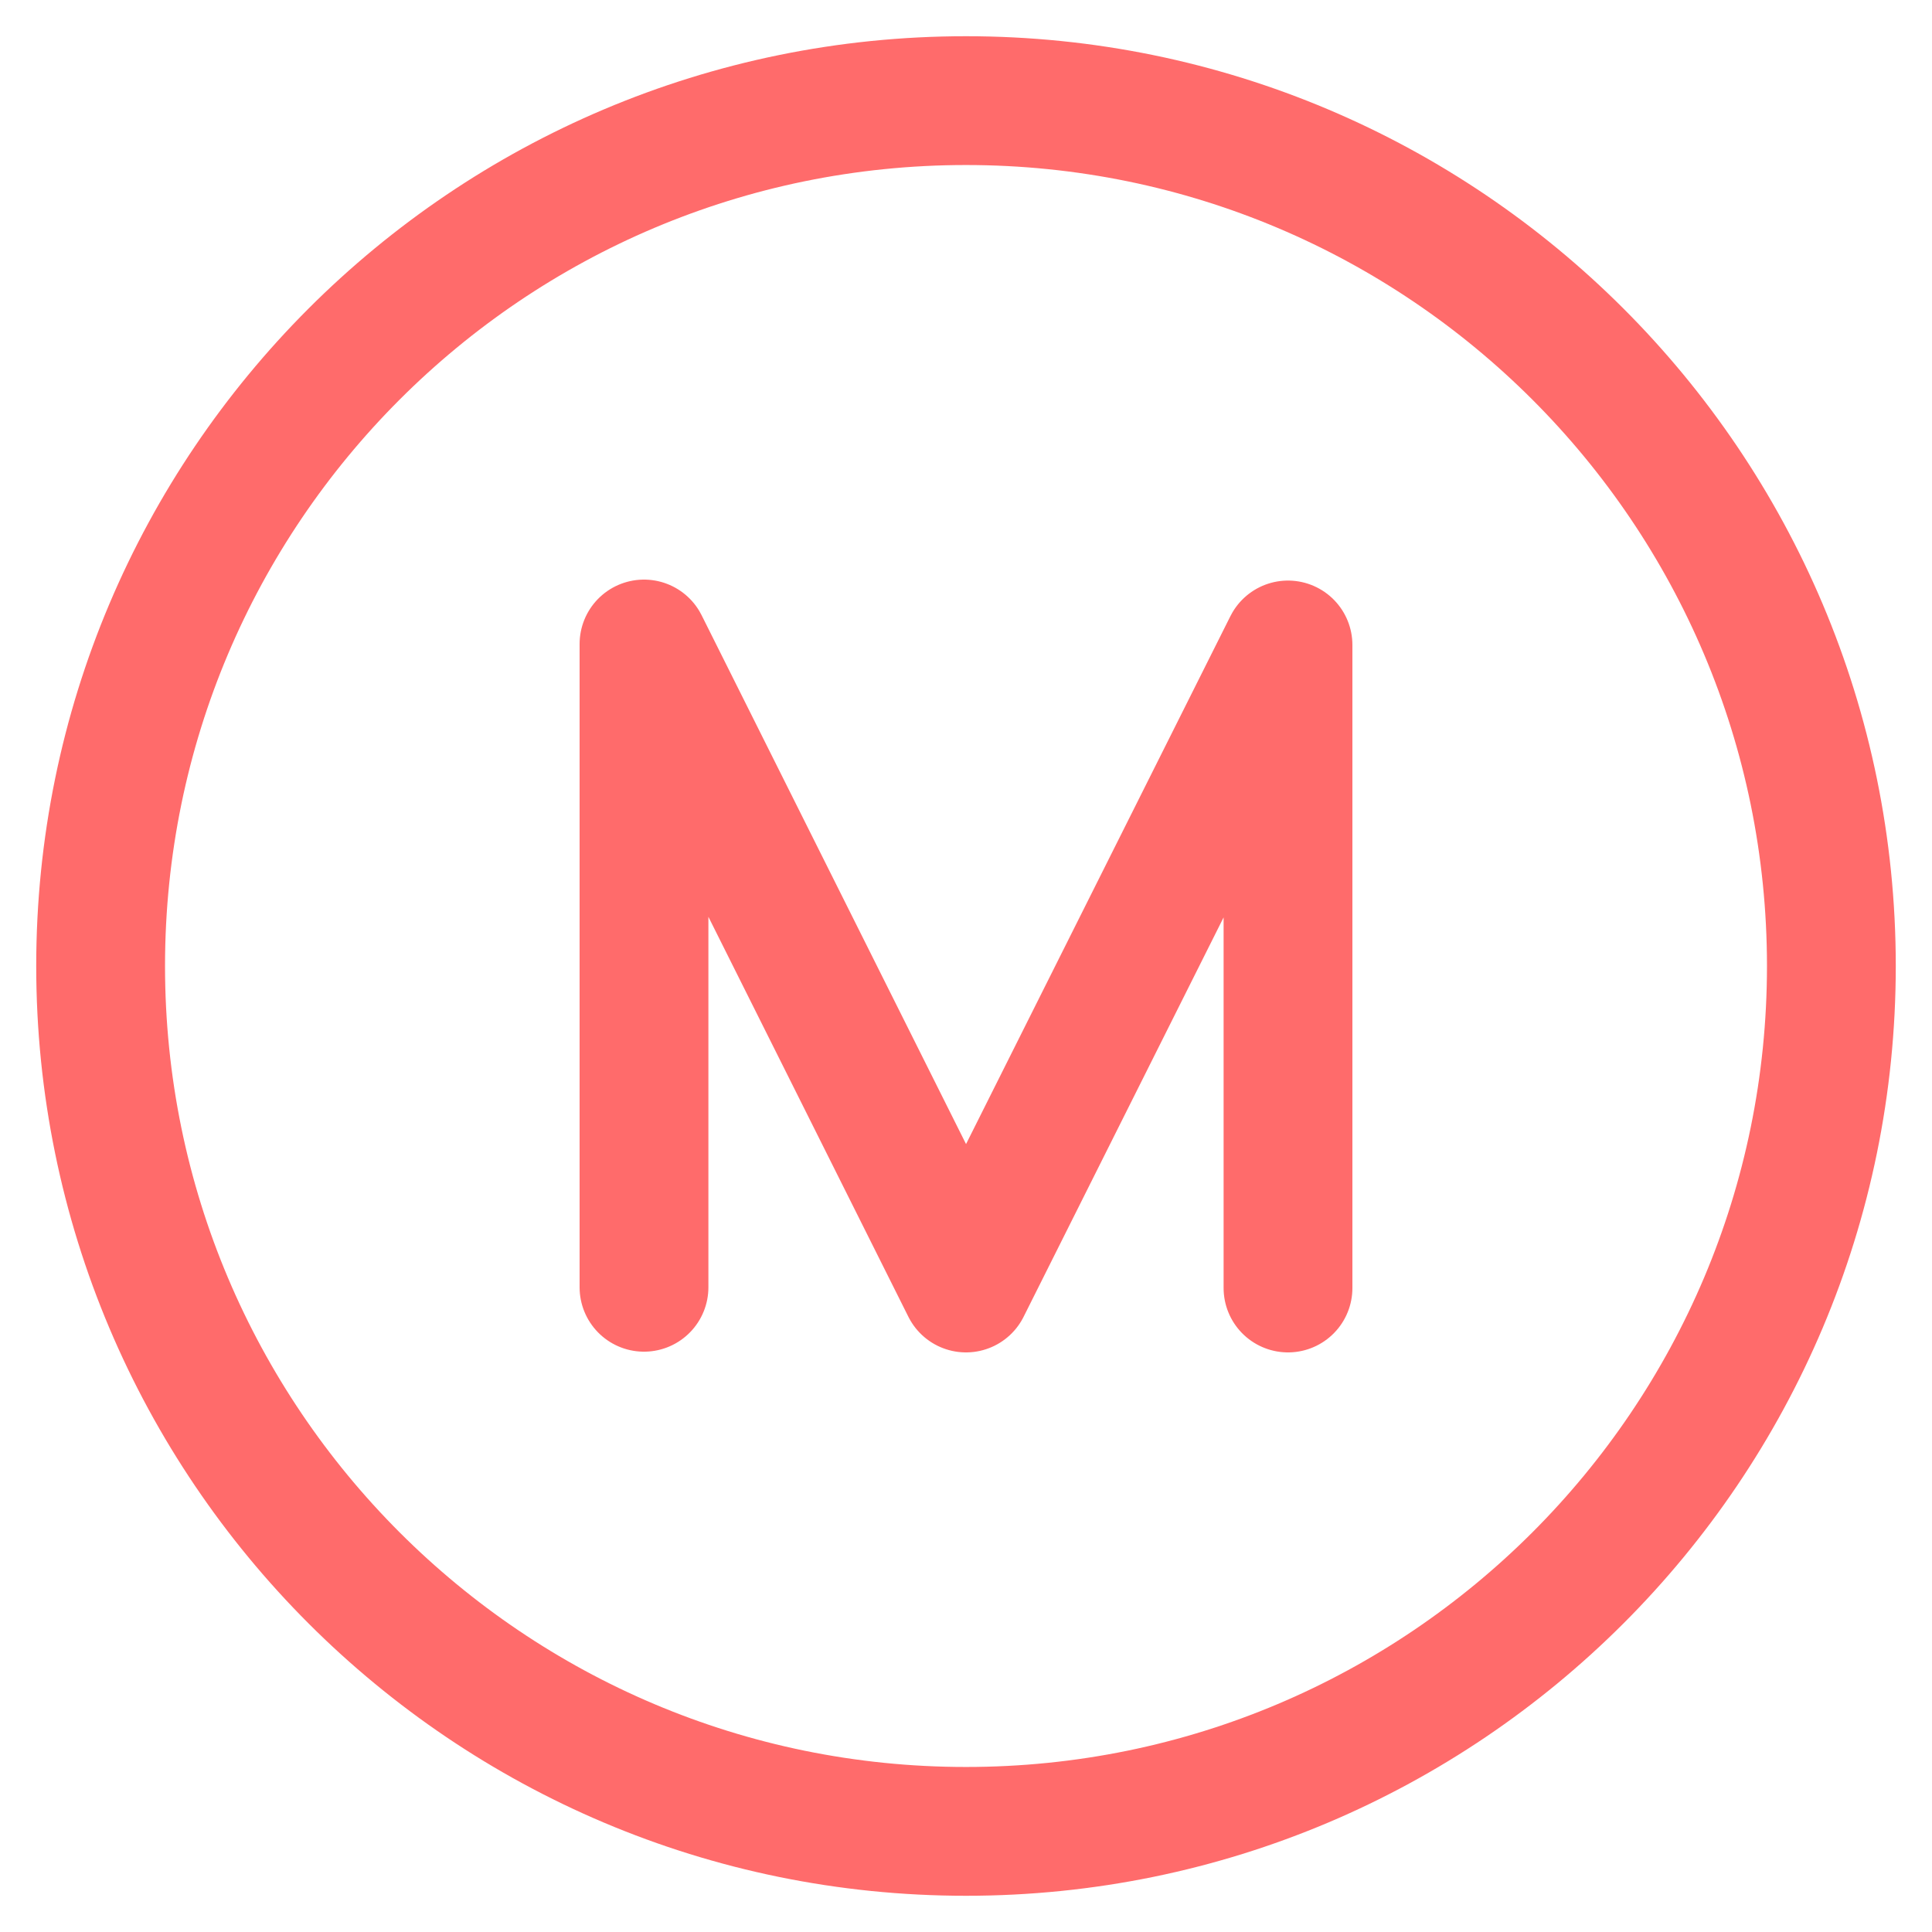
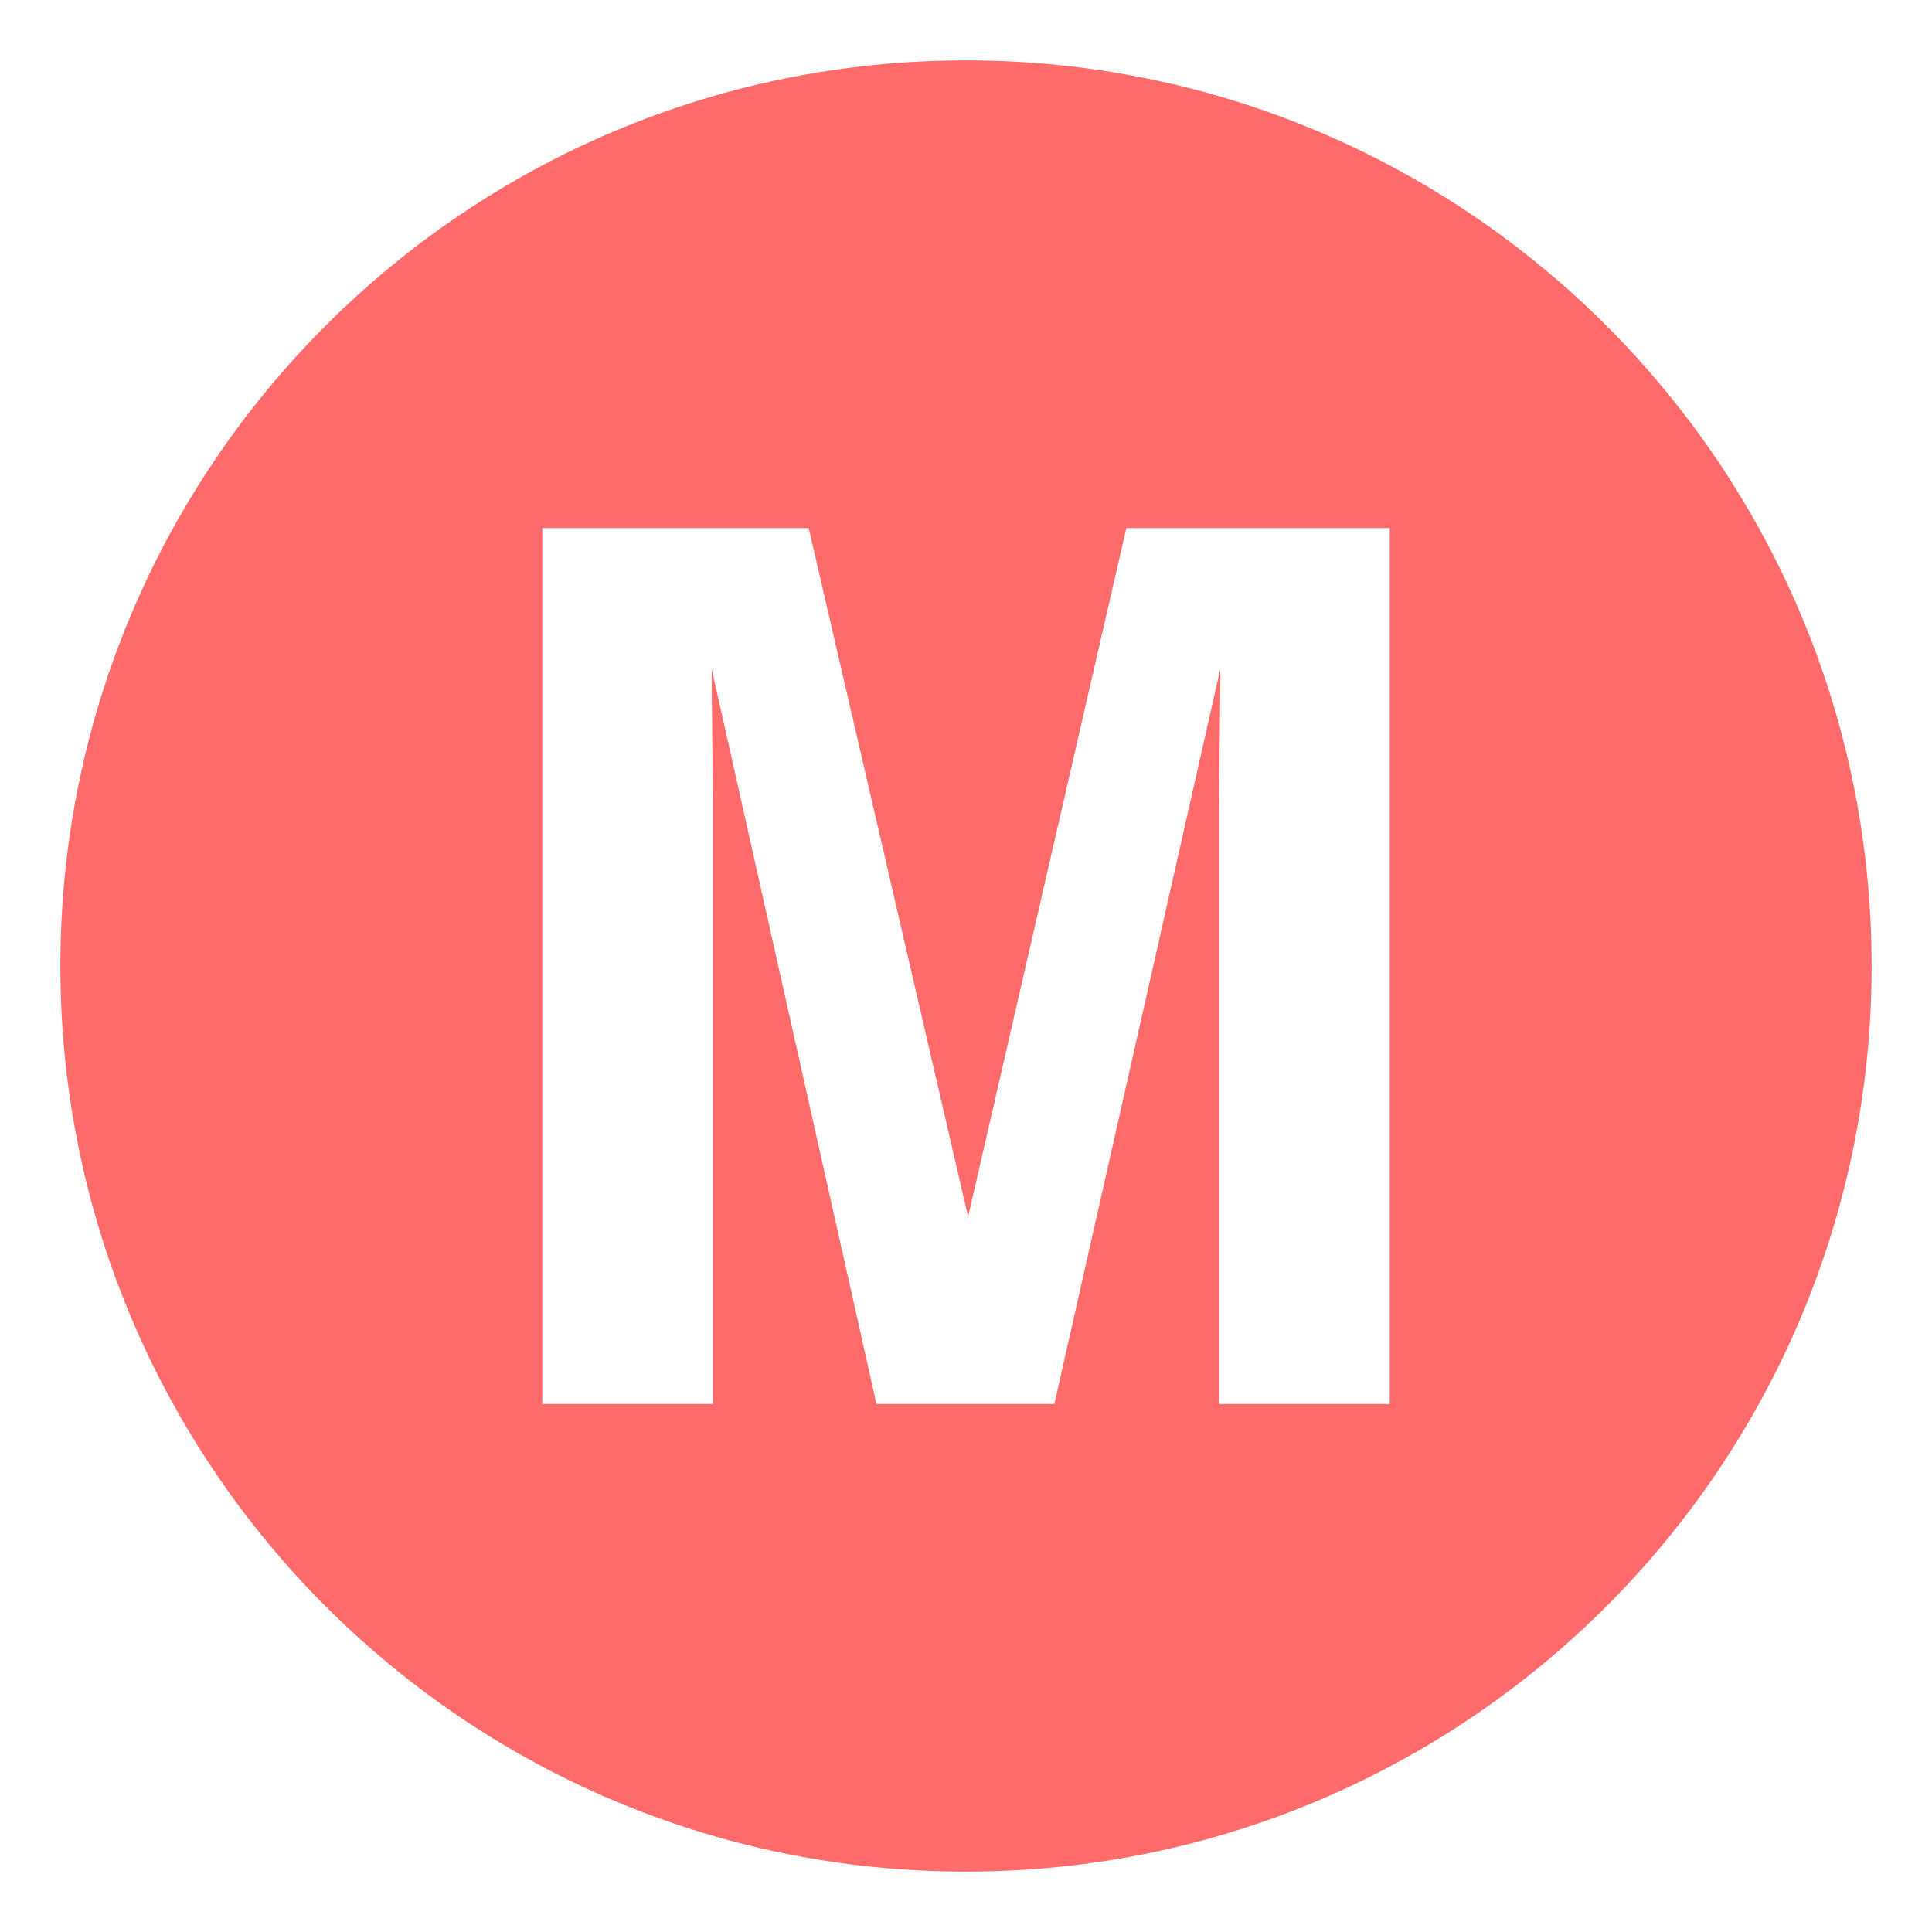
- <svg xmlns="http://www.w3.org/2000/svg" width="1em" height="1em" viewBox="0 0 48 48">
-   <path d="M0 0h48v48H0z" fill="none" />
-   <circle cx="24" cy="24" r="21.5" fill="none" stroke="#ff6b6b" stroke-linecap="round" stroke-linejoin="round" stroke-width="3.2" />
-   <path fill="none" stroke="#ff6b6b" stroke-linecap="round" stroke-linejoin="round" d="M16 31.982V16l8 16l8-15.976V32" stroke-width="3.2" />
+ <svg xmlns="http://www.w3.org/2000/svg" width="1em" height="1em" viewBox="0 0 64 64">
+   <path d="M0 0h64v64H0z" fill="none" />
+   <path fill="#ff6b6b" d="M32 2C15.432 2 2 15.432 2 32s13.432 30 30 30s30-13.432 30-30S48.568 2 32 2m14.035 44.508h-5.65V26.882q.001-.846.02-2.372q.02-1.527.02-2.353l-5.498 24.351h-5.893l-5.459-24.351q0 .826.02 2.353q.02 1.526.02 2.372v19.626h-5.65V17.492h8.824l5.281 22.814l5.242-22.814h8.725v29.016z" />
</svg>
